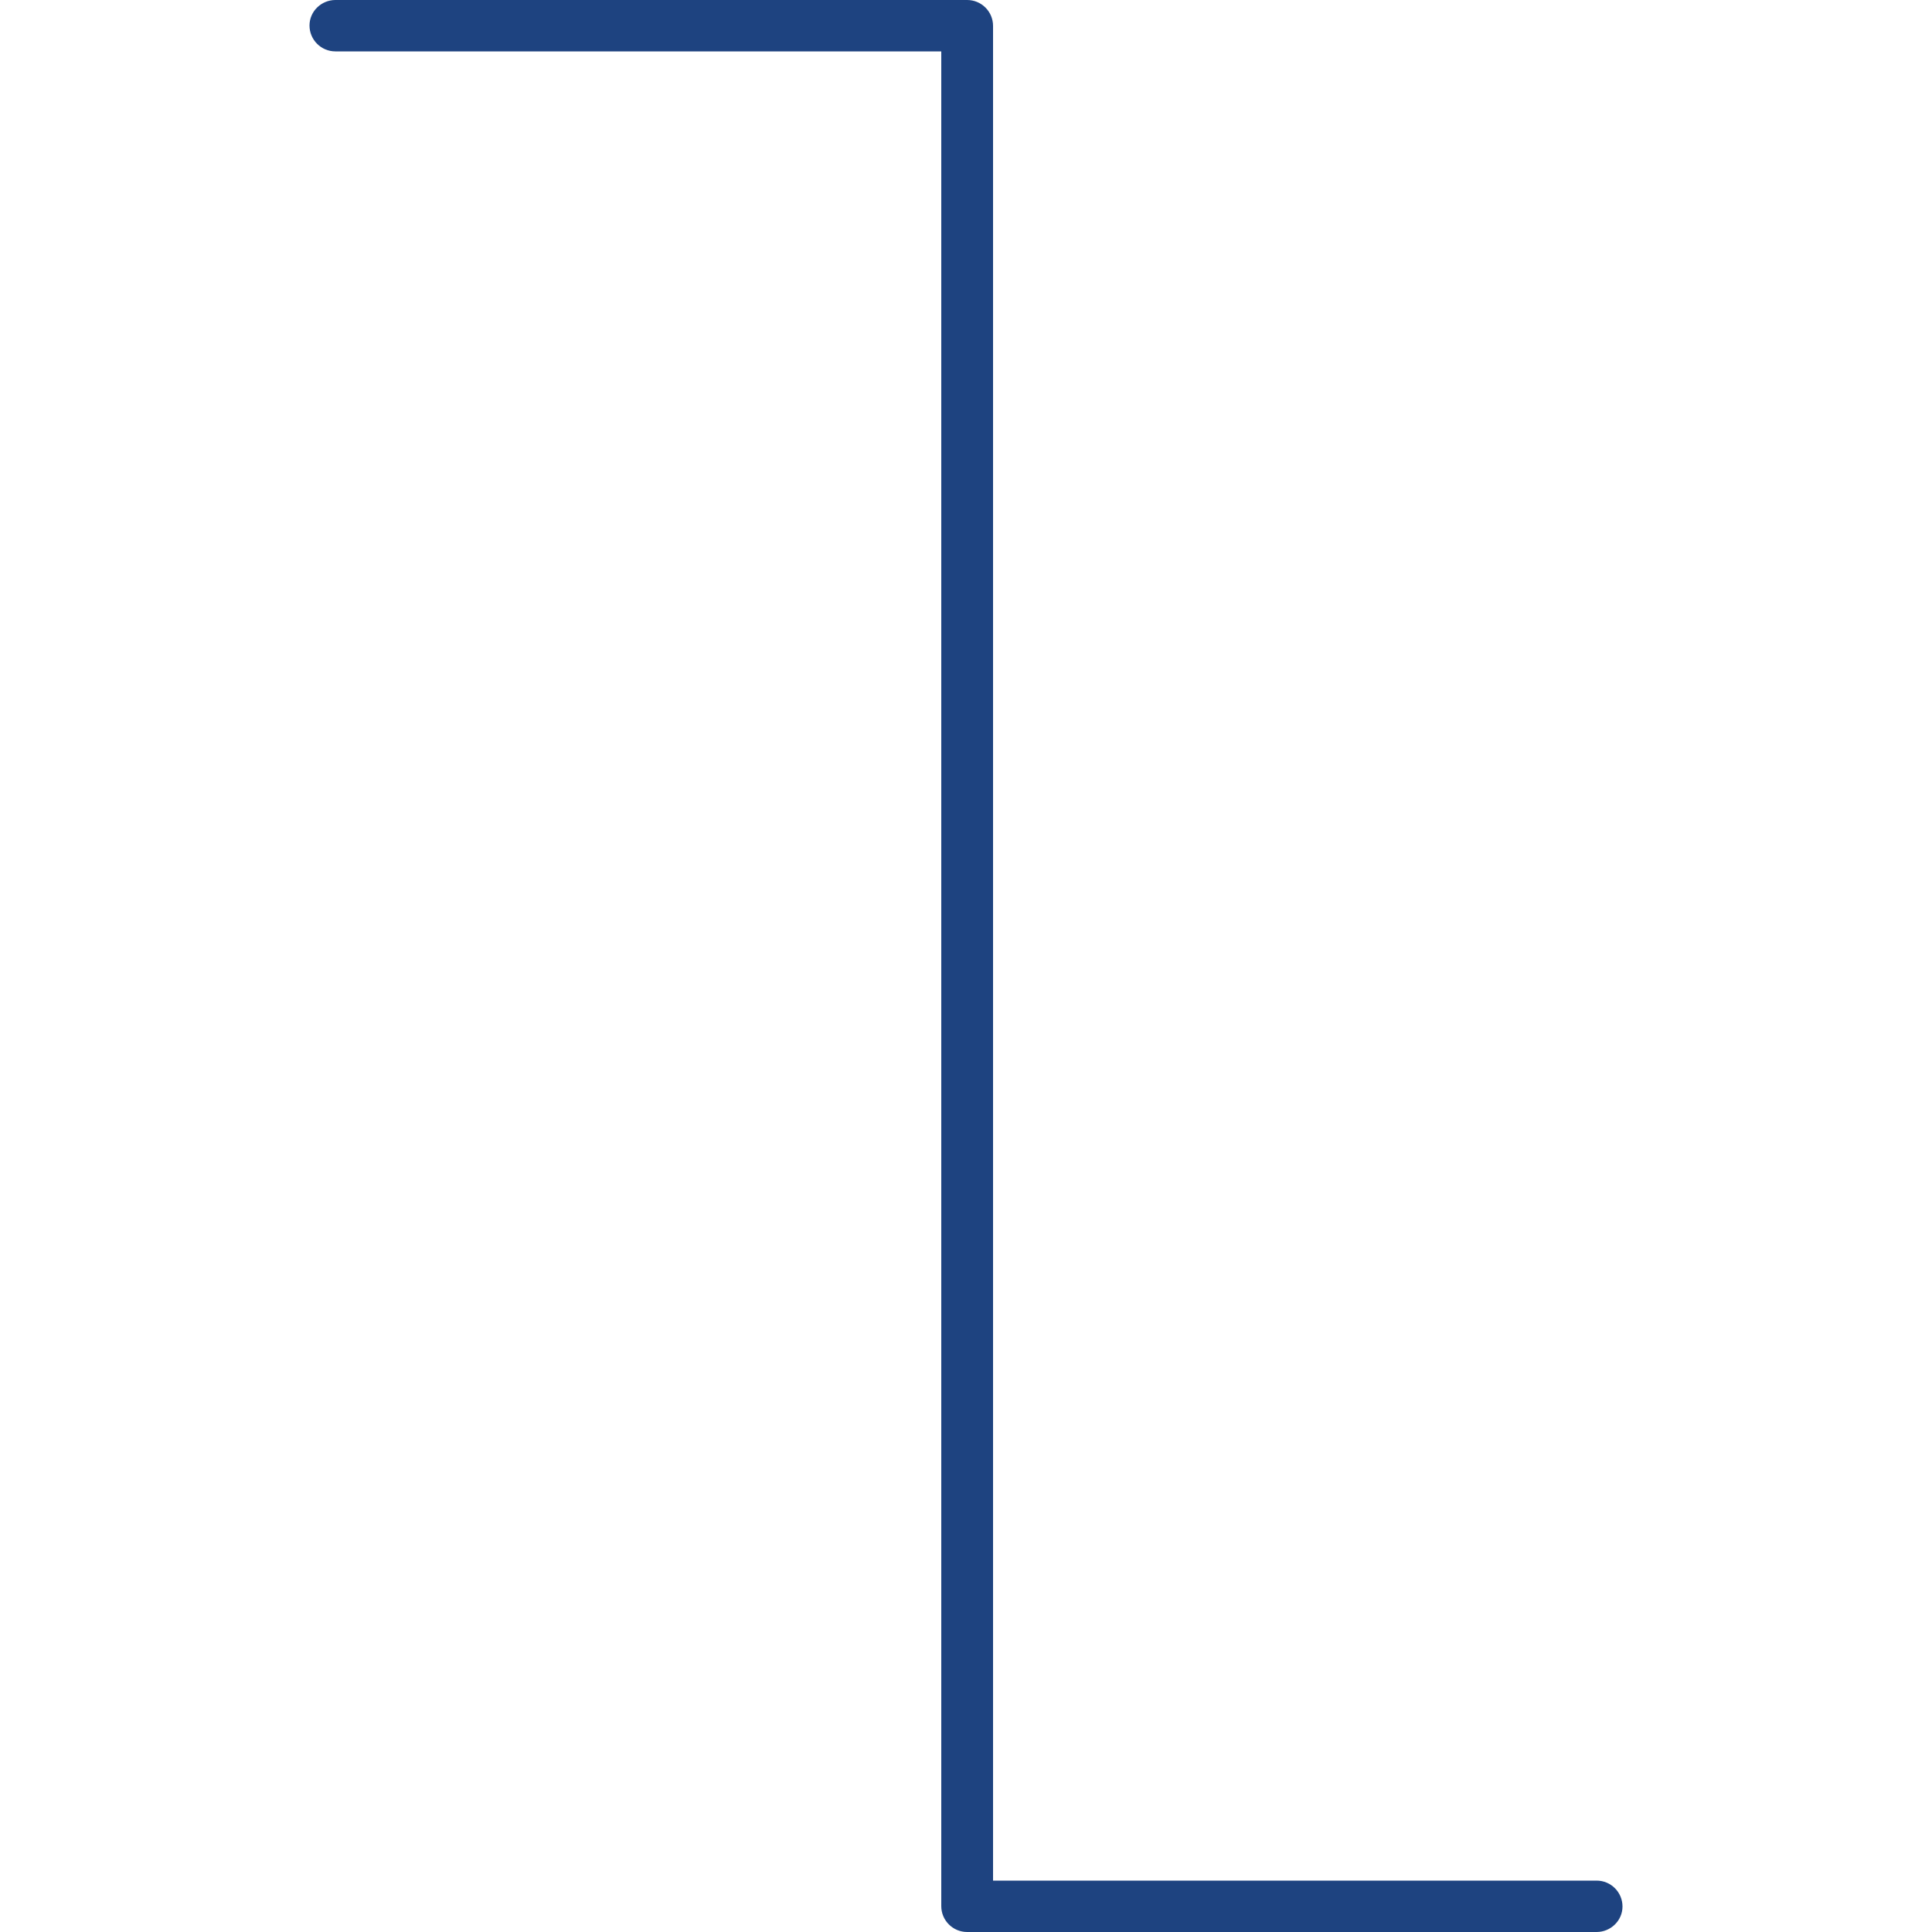
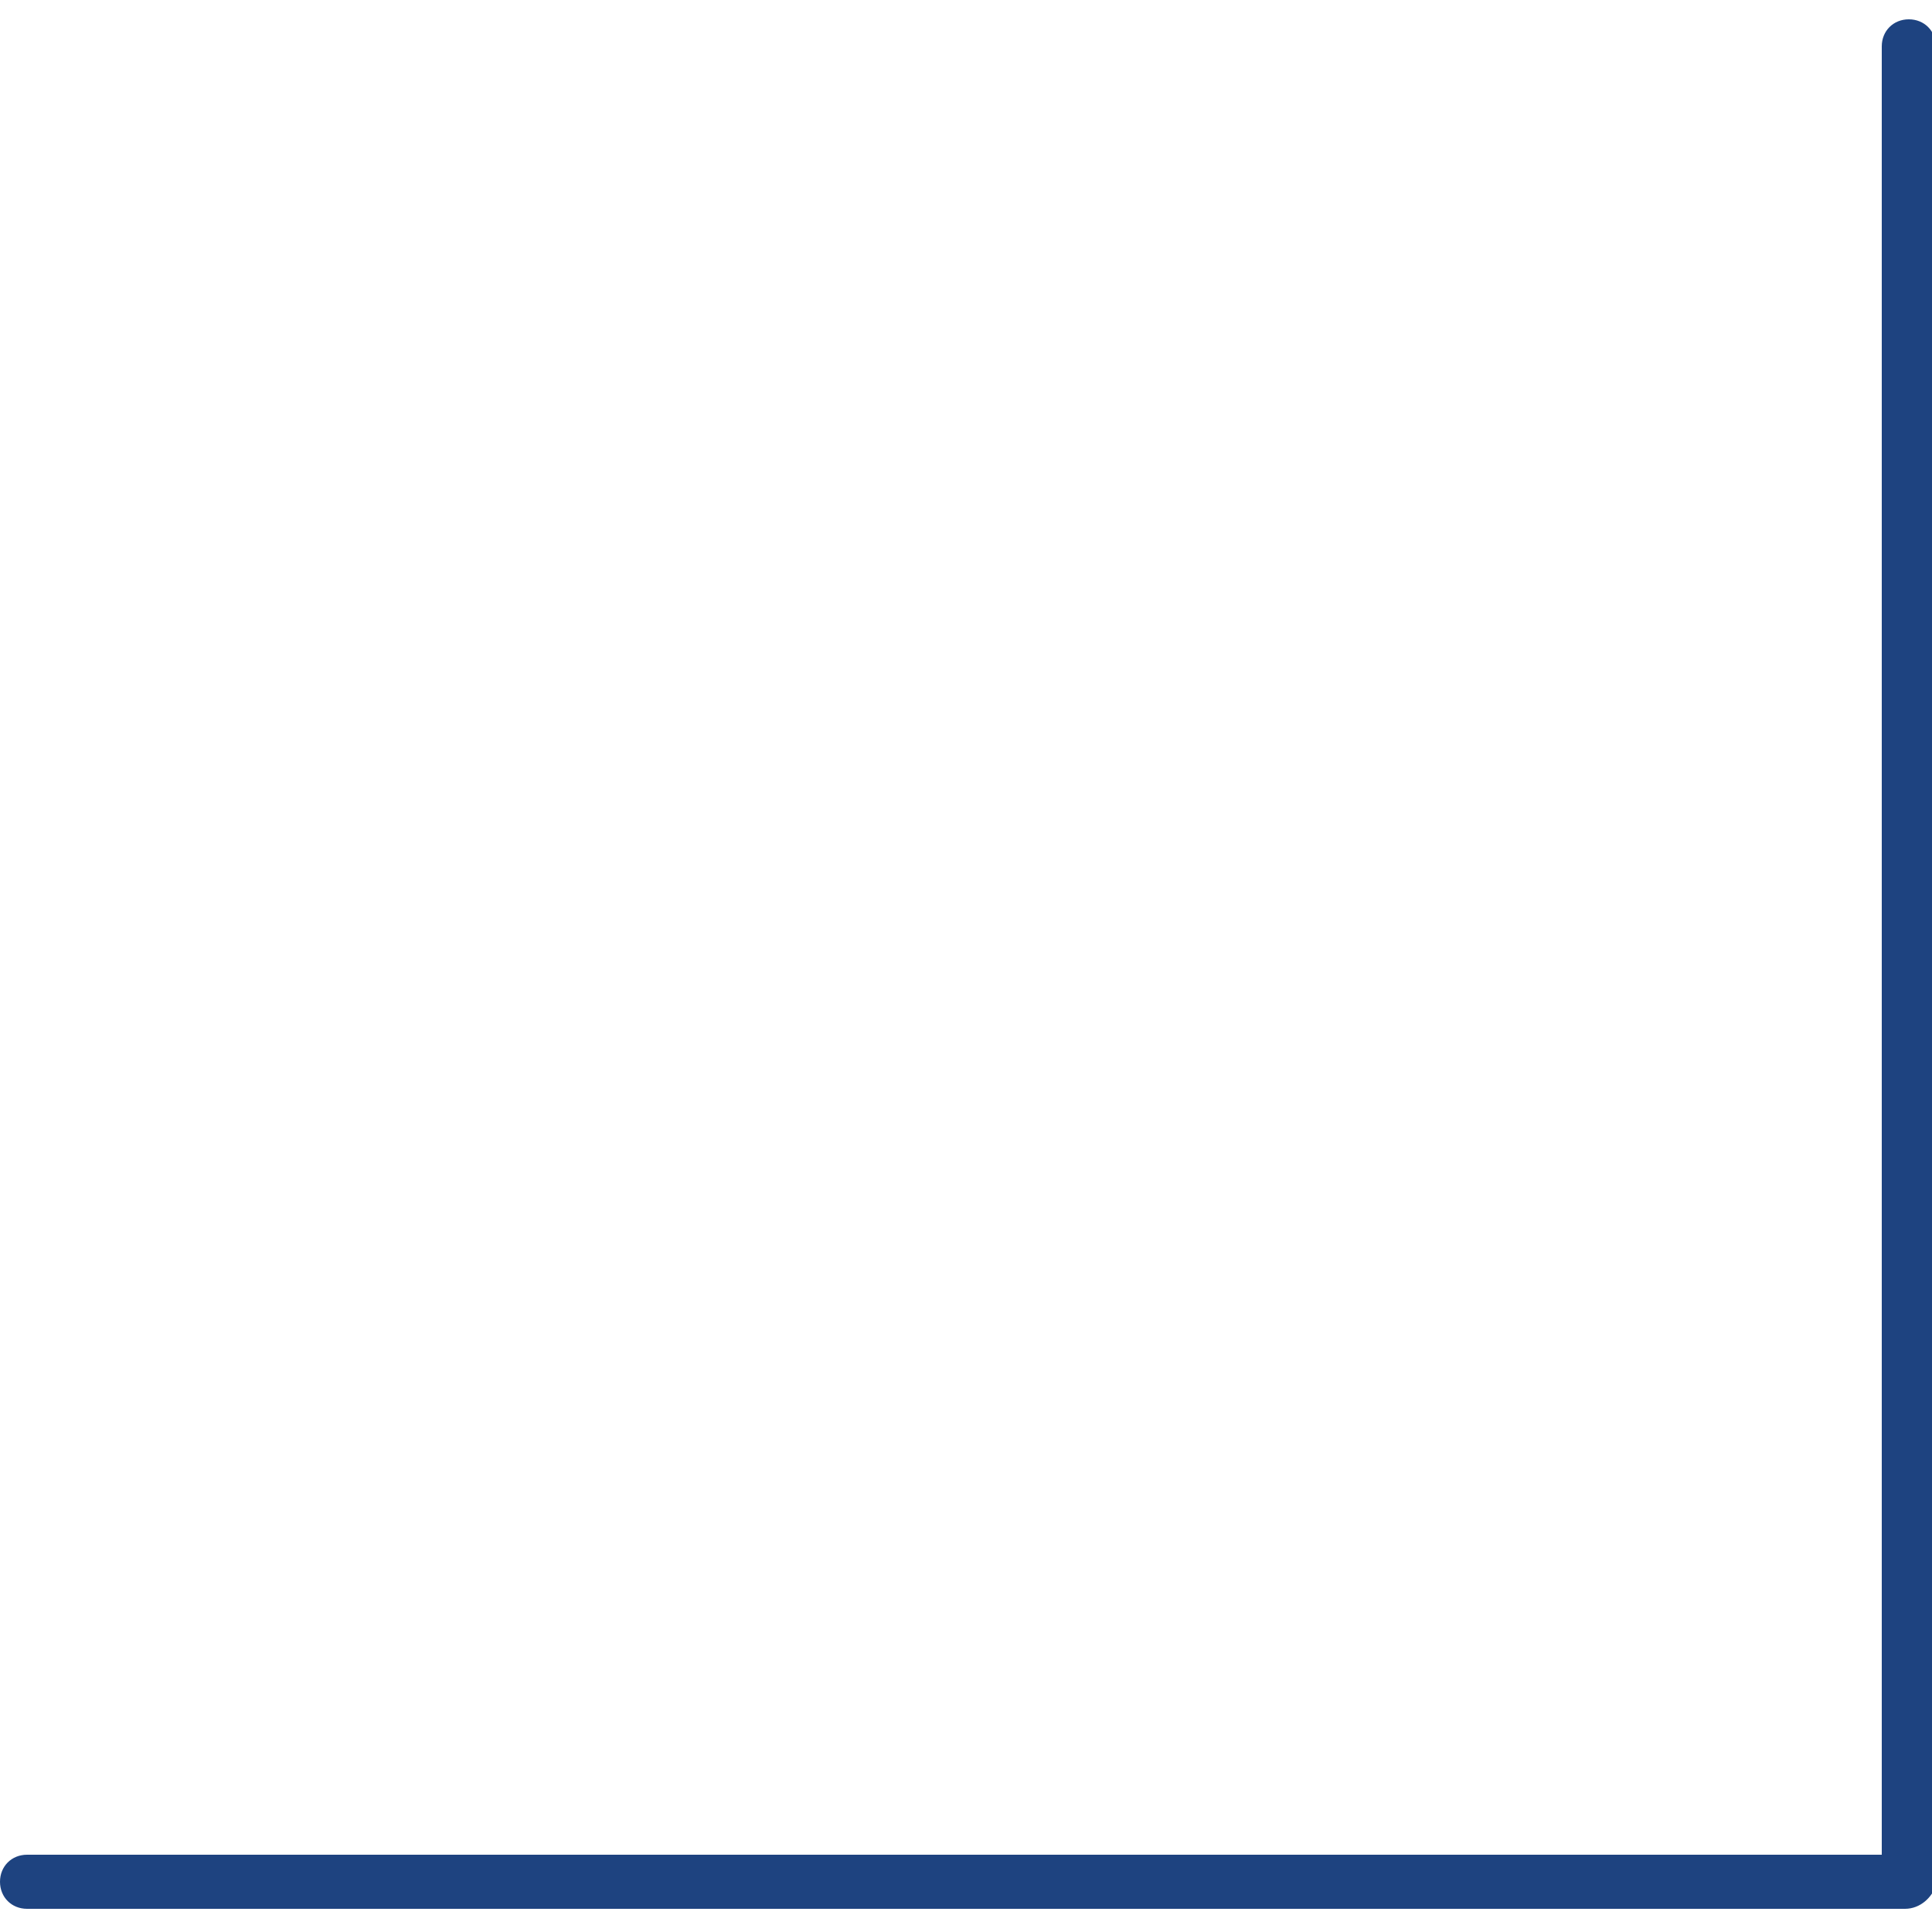
<svg xmlns="http://www.w3.org/2000/svg" version="1.1" id="Capa_1" x="0px" y="0px" viewBox="0 0 50 50" style="enable-background:new 0 0 50 50;" xml:space="preserve">
  <style type="text/css">
	.st0{fill:#1E4380;}
</style>
-   <path class="st0" d="M41.32,50H25.03c-0.37,0-0.67-0.3-0.67-0.67v-48H8.68c-0.37,0-0.67-0.3-0.67-0.67S8.32,0,8.68,0h16.35  c0.37,0,0.67,0.3,0.67,0.67v48h15.62c0.37,0,0.67,0.3,0.67,0.67S41.68,50,41.32,50z" />
+   <path class="st0" d="M49.3,49.4H0.7c-0.4,0-0.7-0.3-0.7-0.7c0-0.4,0.3-0.7,0.7-0.7h48V1.2c0-0.4,0.3-0.7,0.7-0.7  c0.4,0,0.7,0.3,0.7,0.7v47.6C50,49.1,49.7,49.4,49.3,49.4z" />
</svg>
